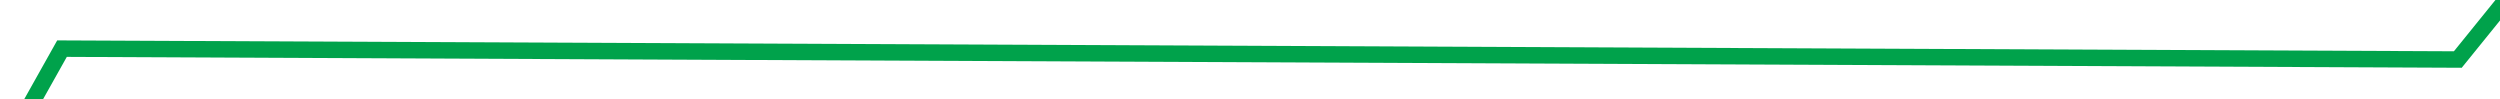
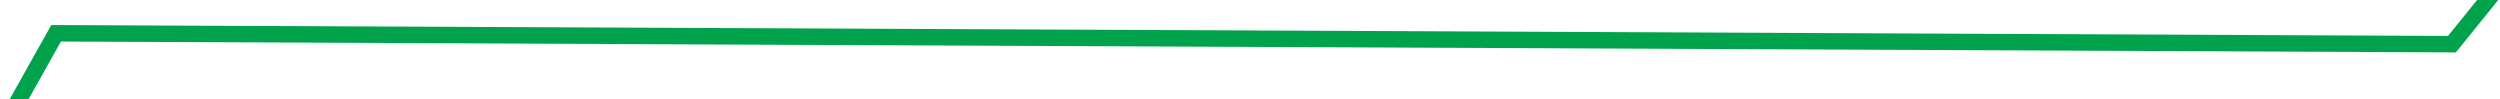
- <svg xmlns="http://www.w3.org/2000/svg" version="1.1" width="152px" height="6px" preserveAspectRatio="xMinYMid meet" viewBox="788 1501 152 4">
-   <g transform="matrix(0.9335804 -0.3583679 0.3583679 0.9335804 -481.2405 409.4585 )">
-     <path d="M 0.073 154.263  L 135.827 168.901  L 269.745 94.708  L 396.326 146.368  L 537.583 29.075  L 673.336 81.895  L 814.593 0.316  L 954.015 58.211  L 1095.272 13.474  L 1231.025 81.895  L 1364.944 50.316  L 1506.201 130.579  L 1640.119 81.895  " stroke-width="1" stroke-dasharray="0" stroke="rgba(0, 162, 75, 1)" fill="none" transform="matrix(1 0 0 1 259 1448 )" class="stroke" />
+ <svg xmlns="http://www.w3.org/2000/svg" version="1.1" width="152px" height="6px" preserveAspectRatio="xMinYMid meet" viewBox="788 1099 152 4">
+   <g transform="matrix(0.9335804 -0.3583679 0.3583679 0.9335804 -337.1766 382.7579 )">
+     <path d="M 0.073 154.263  L 135.827 168.901  L 269.745 94.708  L 396.326 146.368  L 537.583 29.075  L 673.336 81.895  L 814.593 0.316  L 954.015 58.211  L 1095.272 13.474  L 1231.025 81.895  L 1364.944 50.316  L 1506.201 130.579  L 1640.119 81.895  " stroke-width="1" stroke-dasharray="0" stroke="rgba(0, 162, 75, 1)" fill="none" transform="matrix(1 0 0 1 259 1045 )" class="stroke" />
  </g>
</svg>
